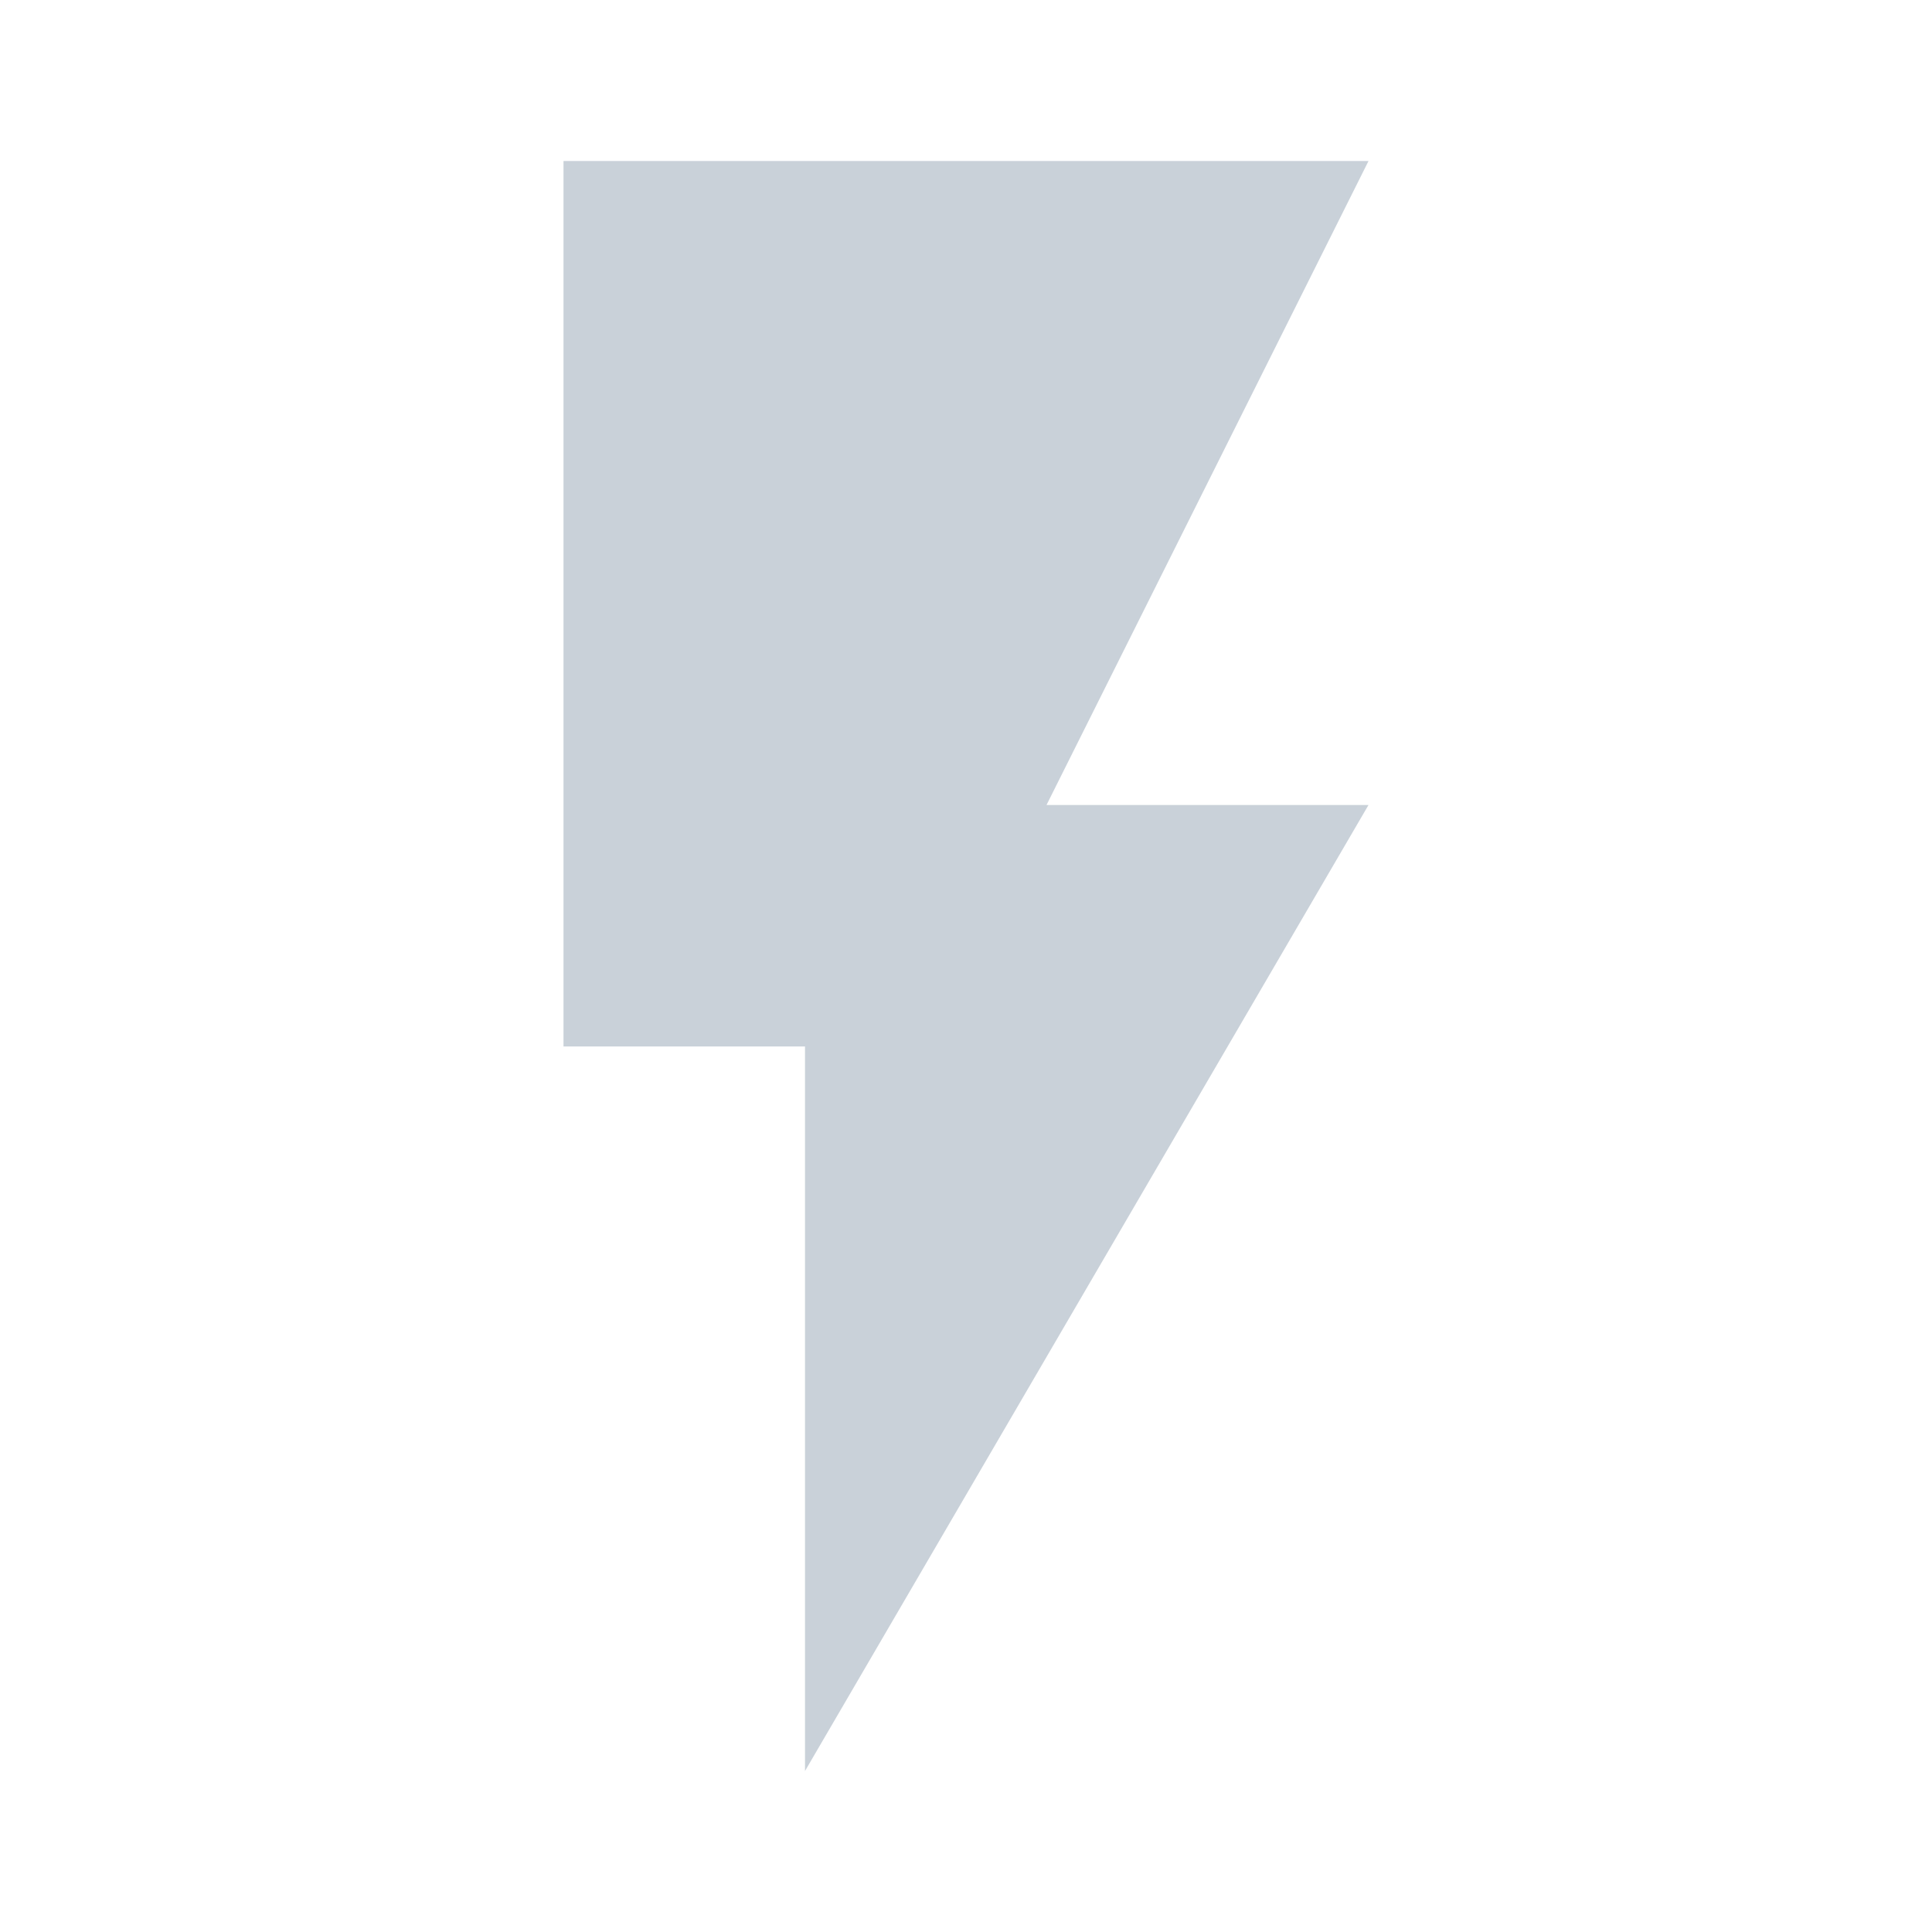
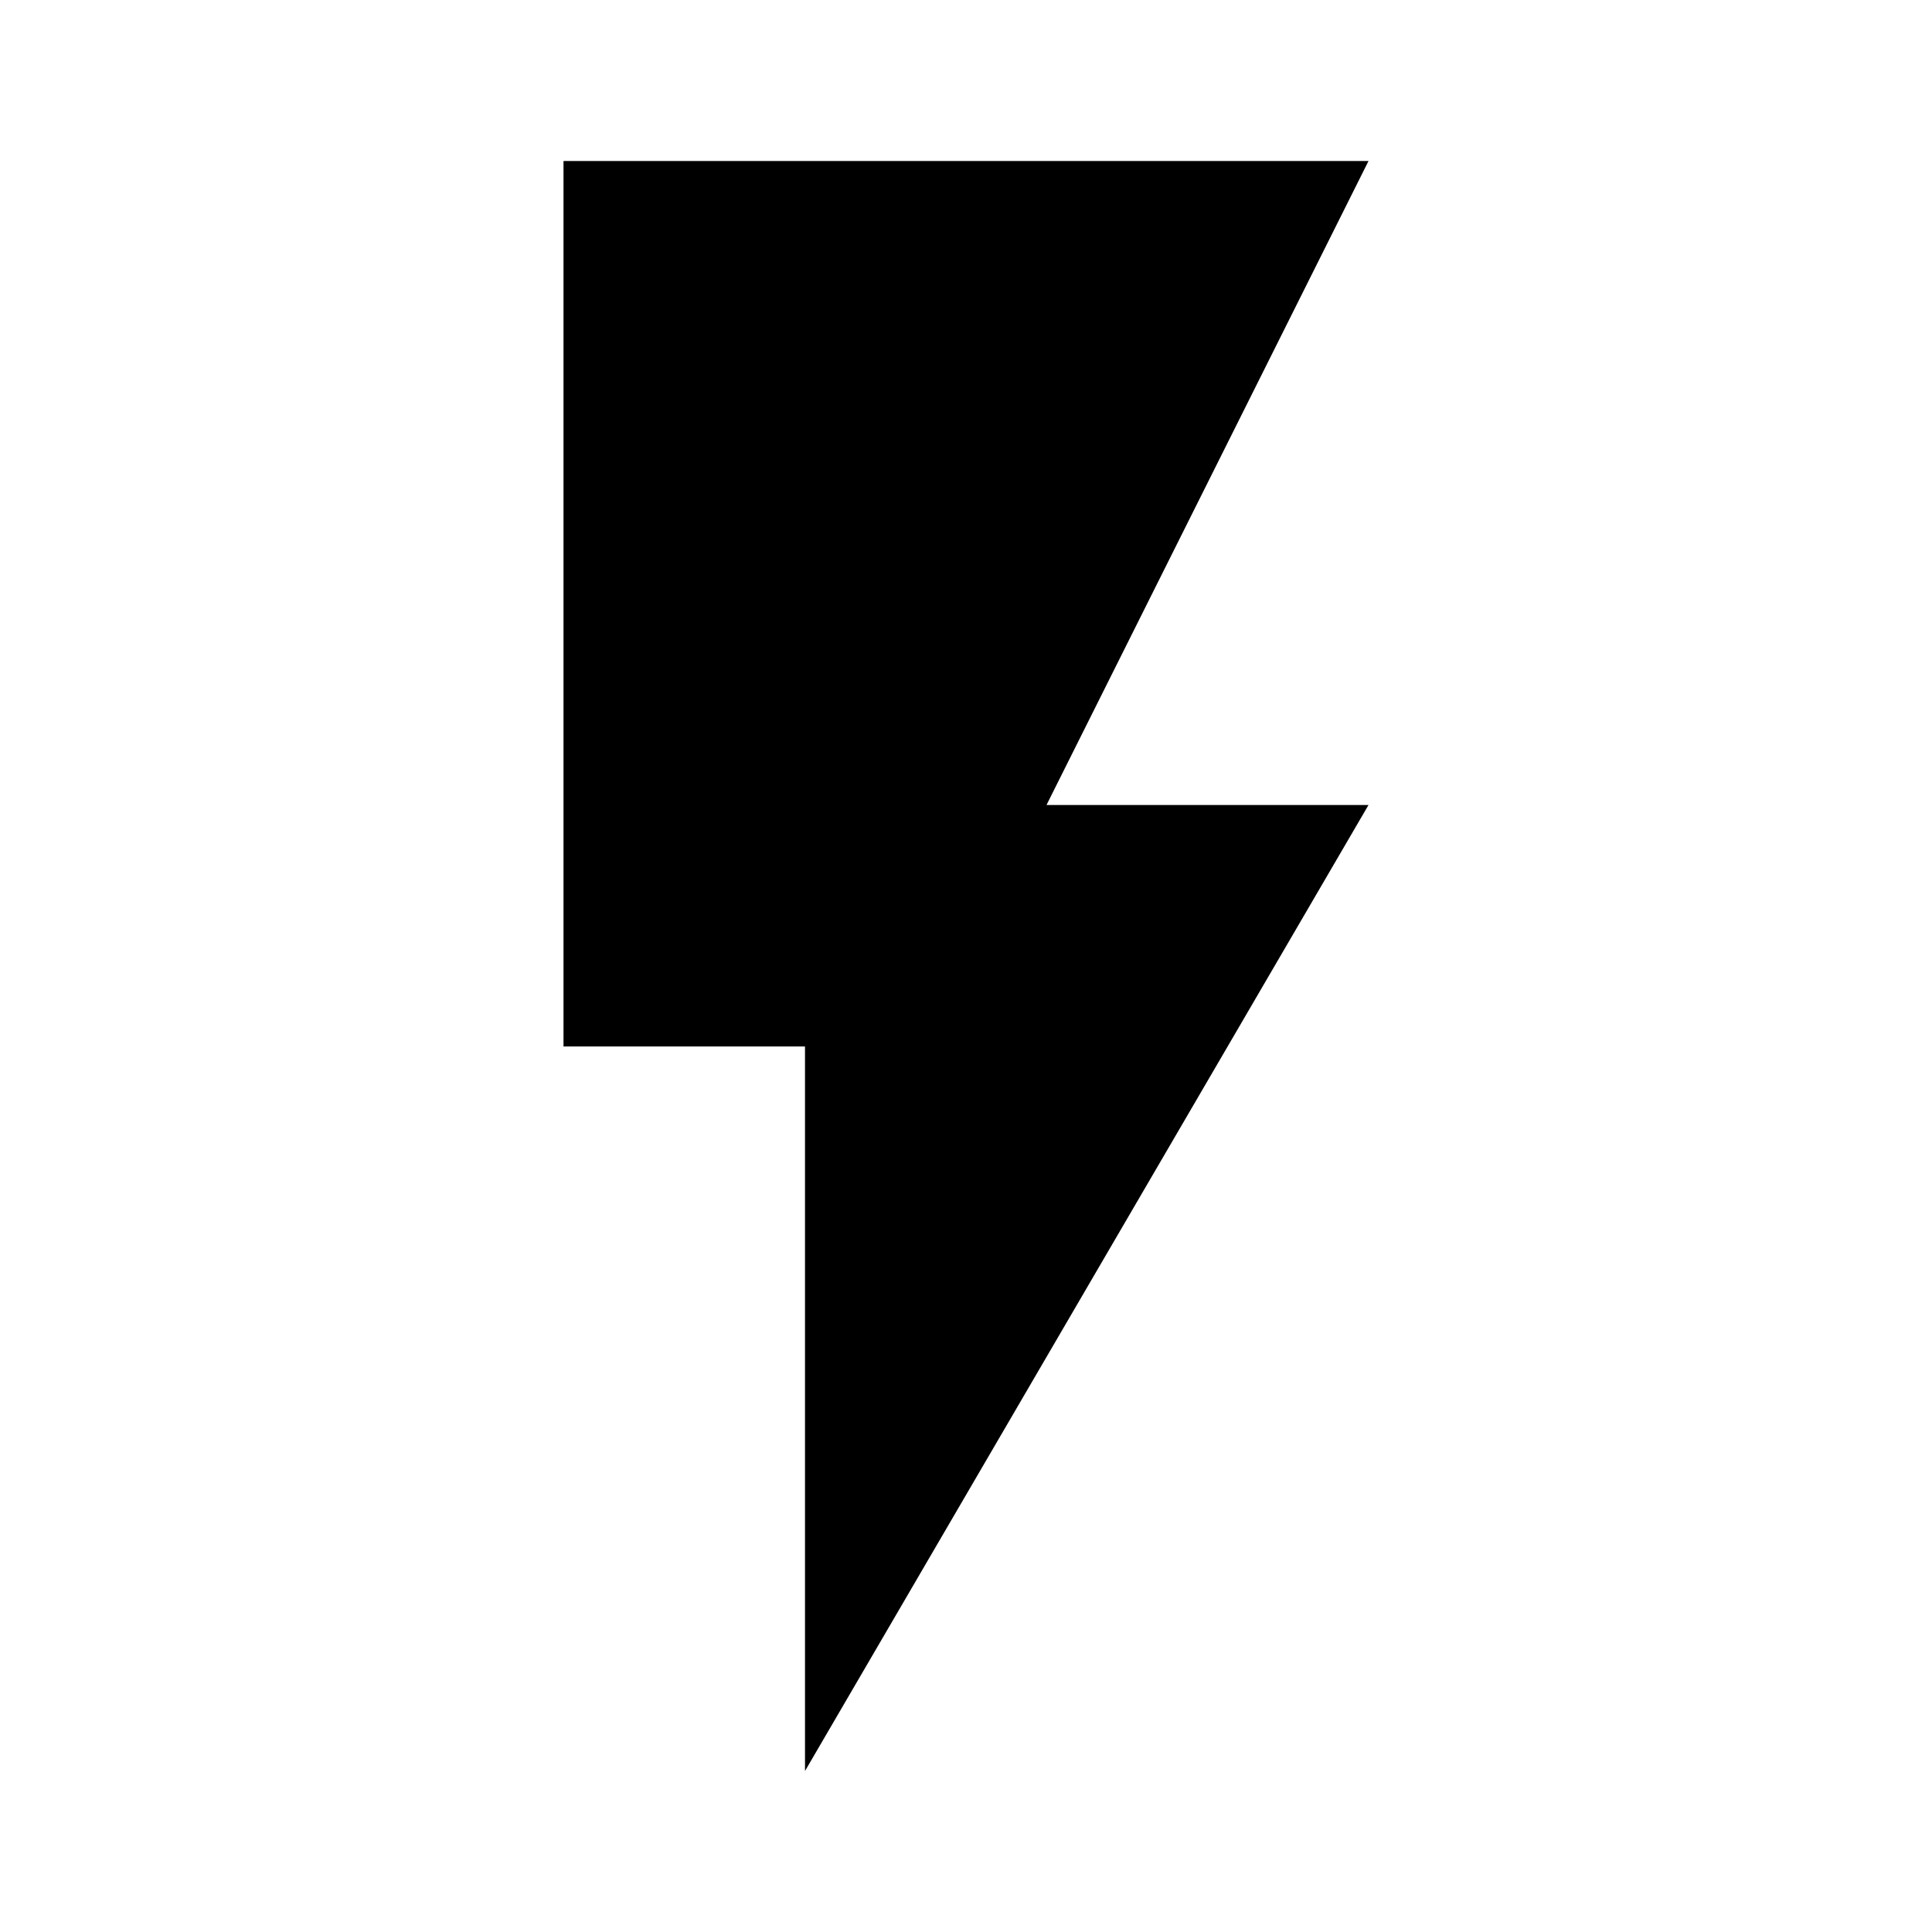
<svg xmlns="http://www.w3.org/2000/svg" t="1718079975455" class="icon" viewBox="0 0 1024 1024" version="1.1" p-id="3628" width="48" height="48">
-   <path d="M298.667 85.333v469.333h128v384l298.667-512h-170.667l170.667-341.333H298.667z" fill="#c9d1d9" p-id="3629" />
+   <path d="M298.667 85.333v469.333h128v384l298.667-512h-170.667l170.667-341.333H298.667z" fill="currentColor" p-id="3629" />
</svg>
